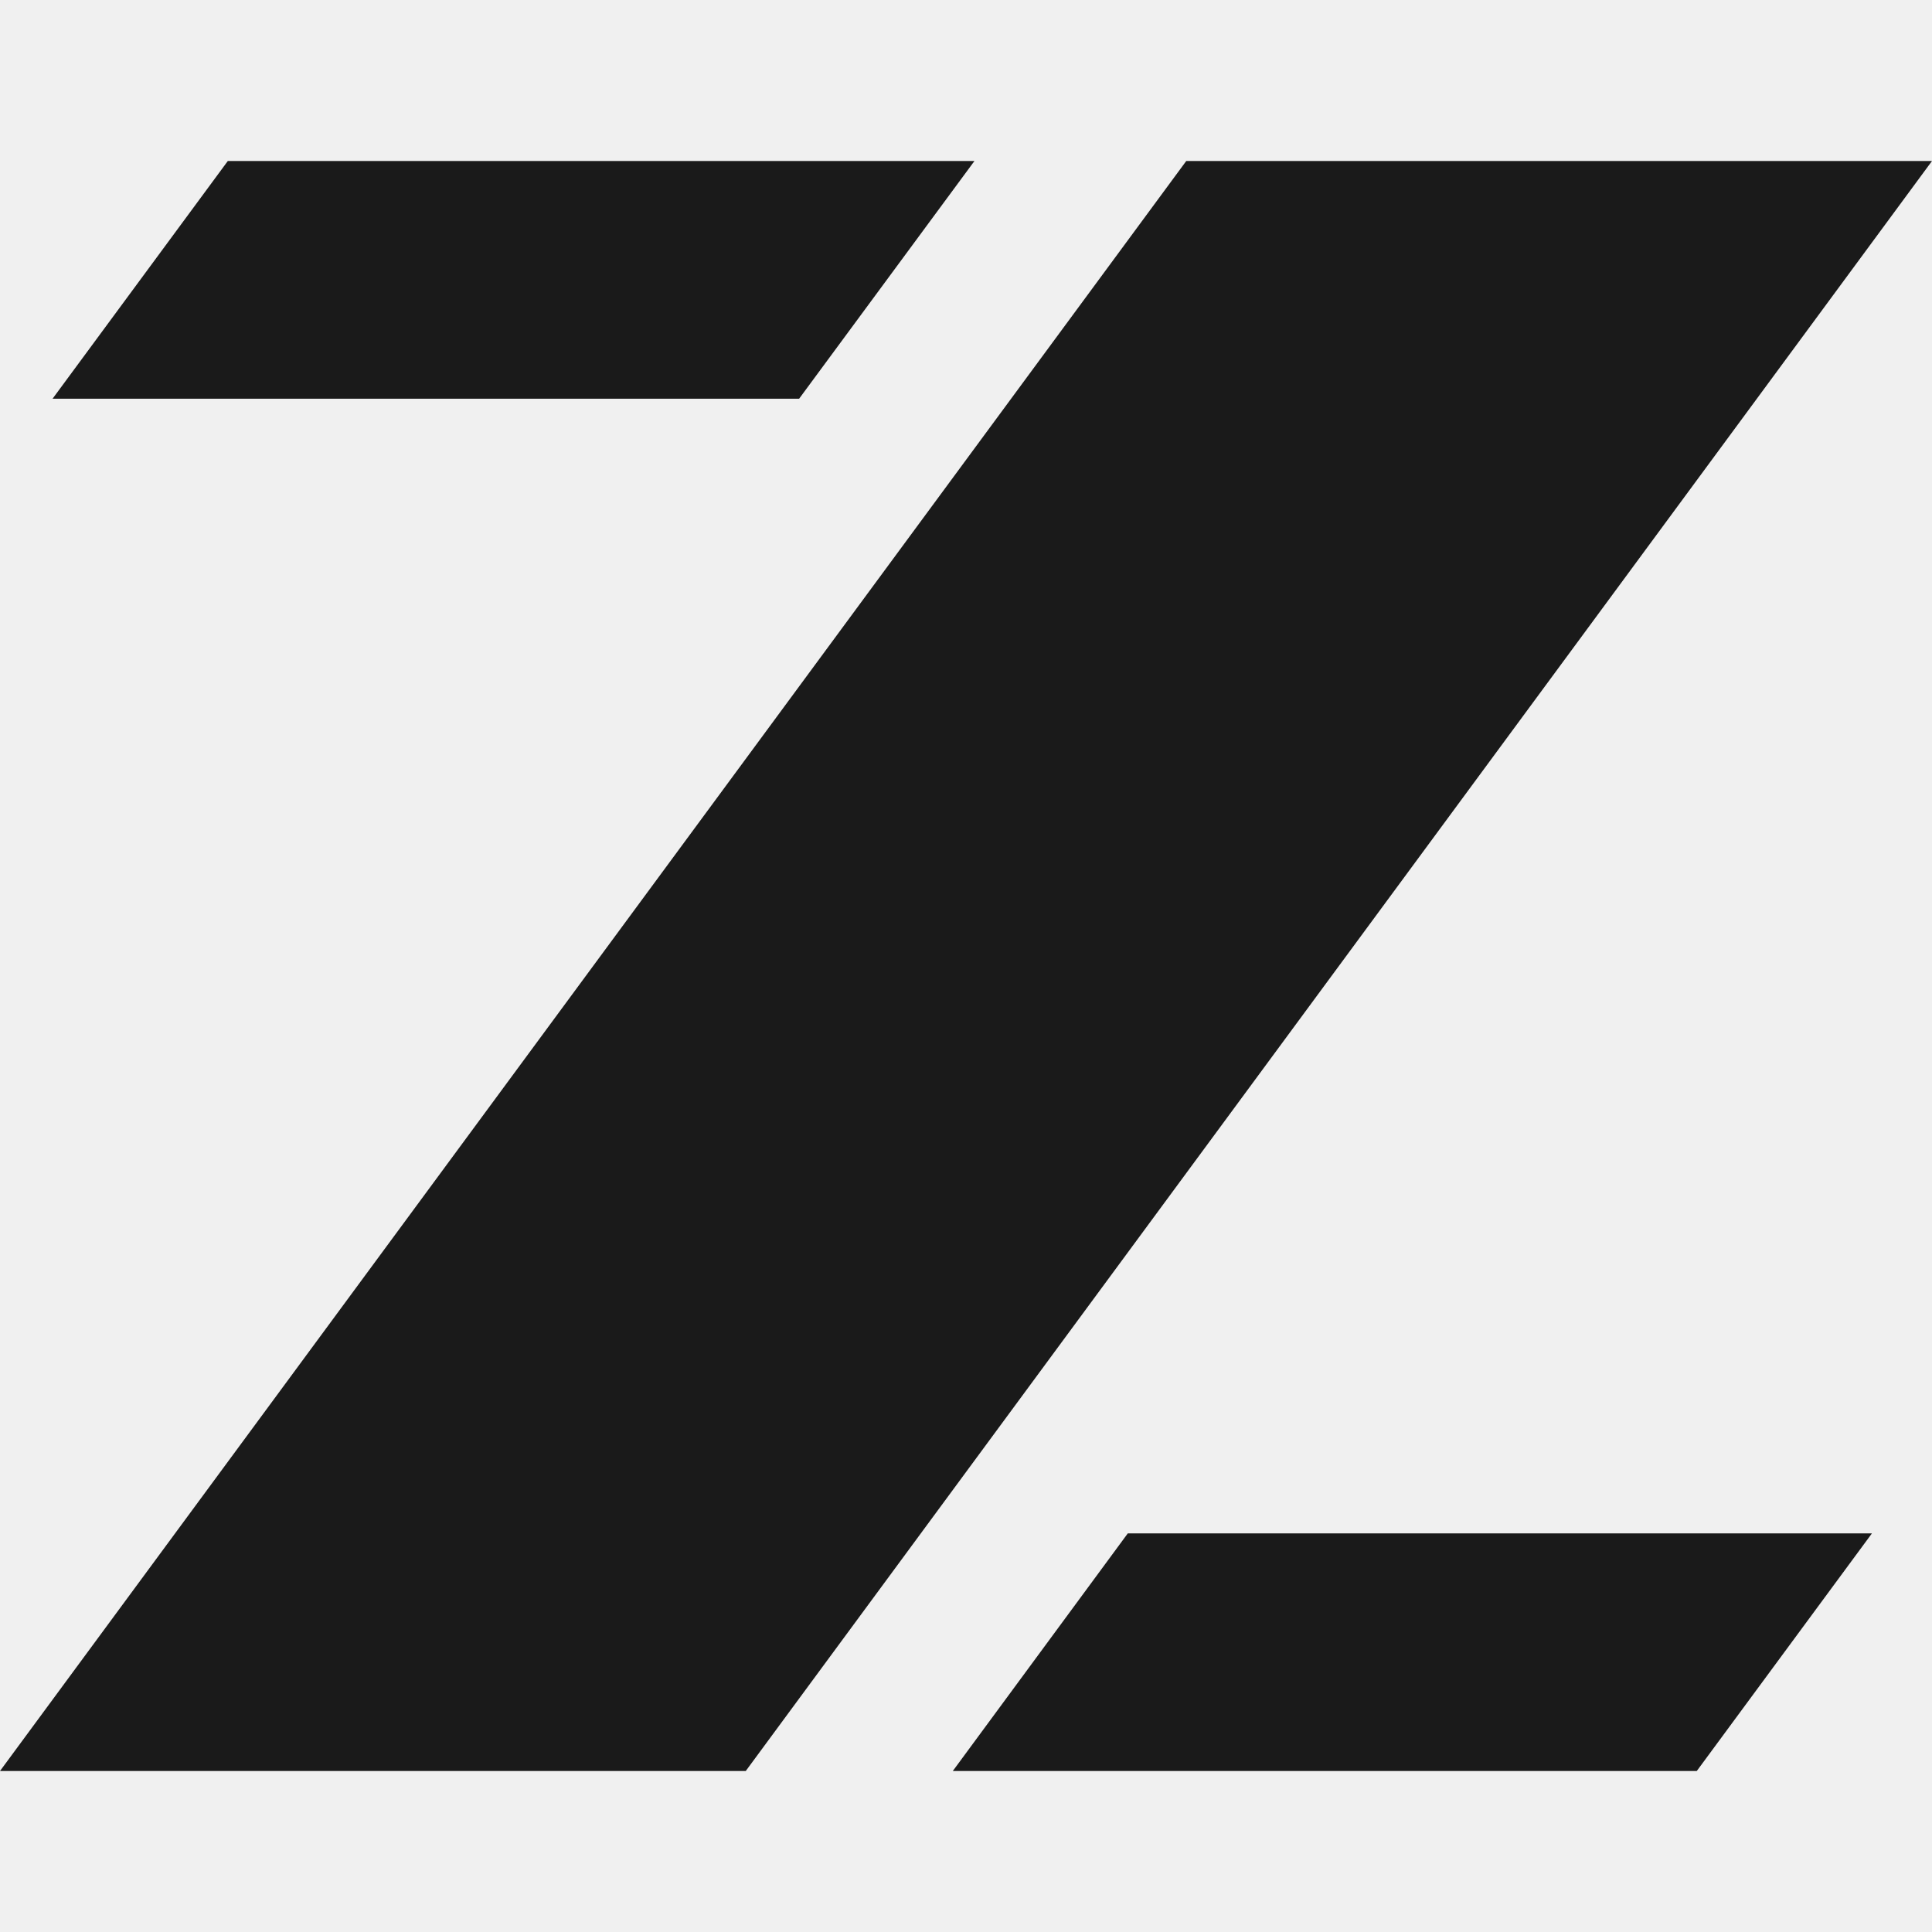
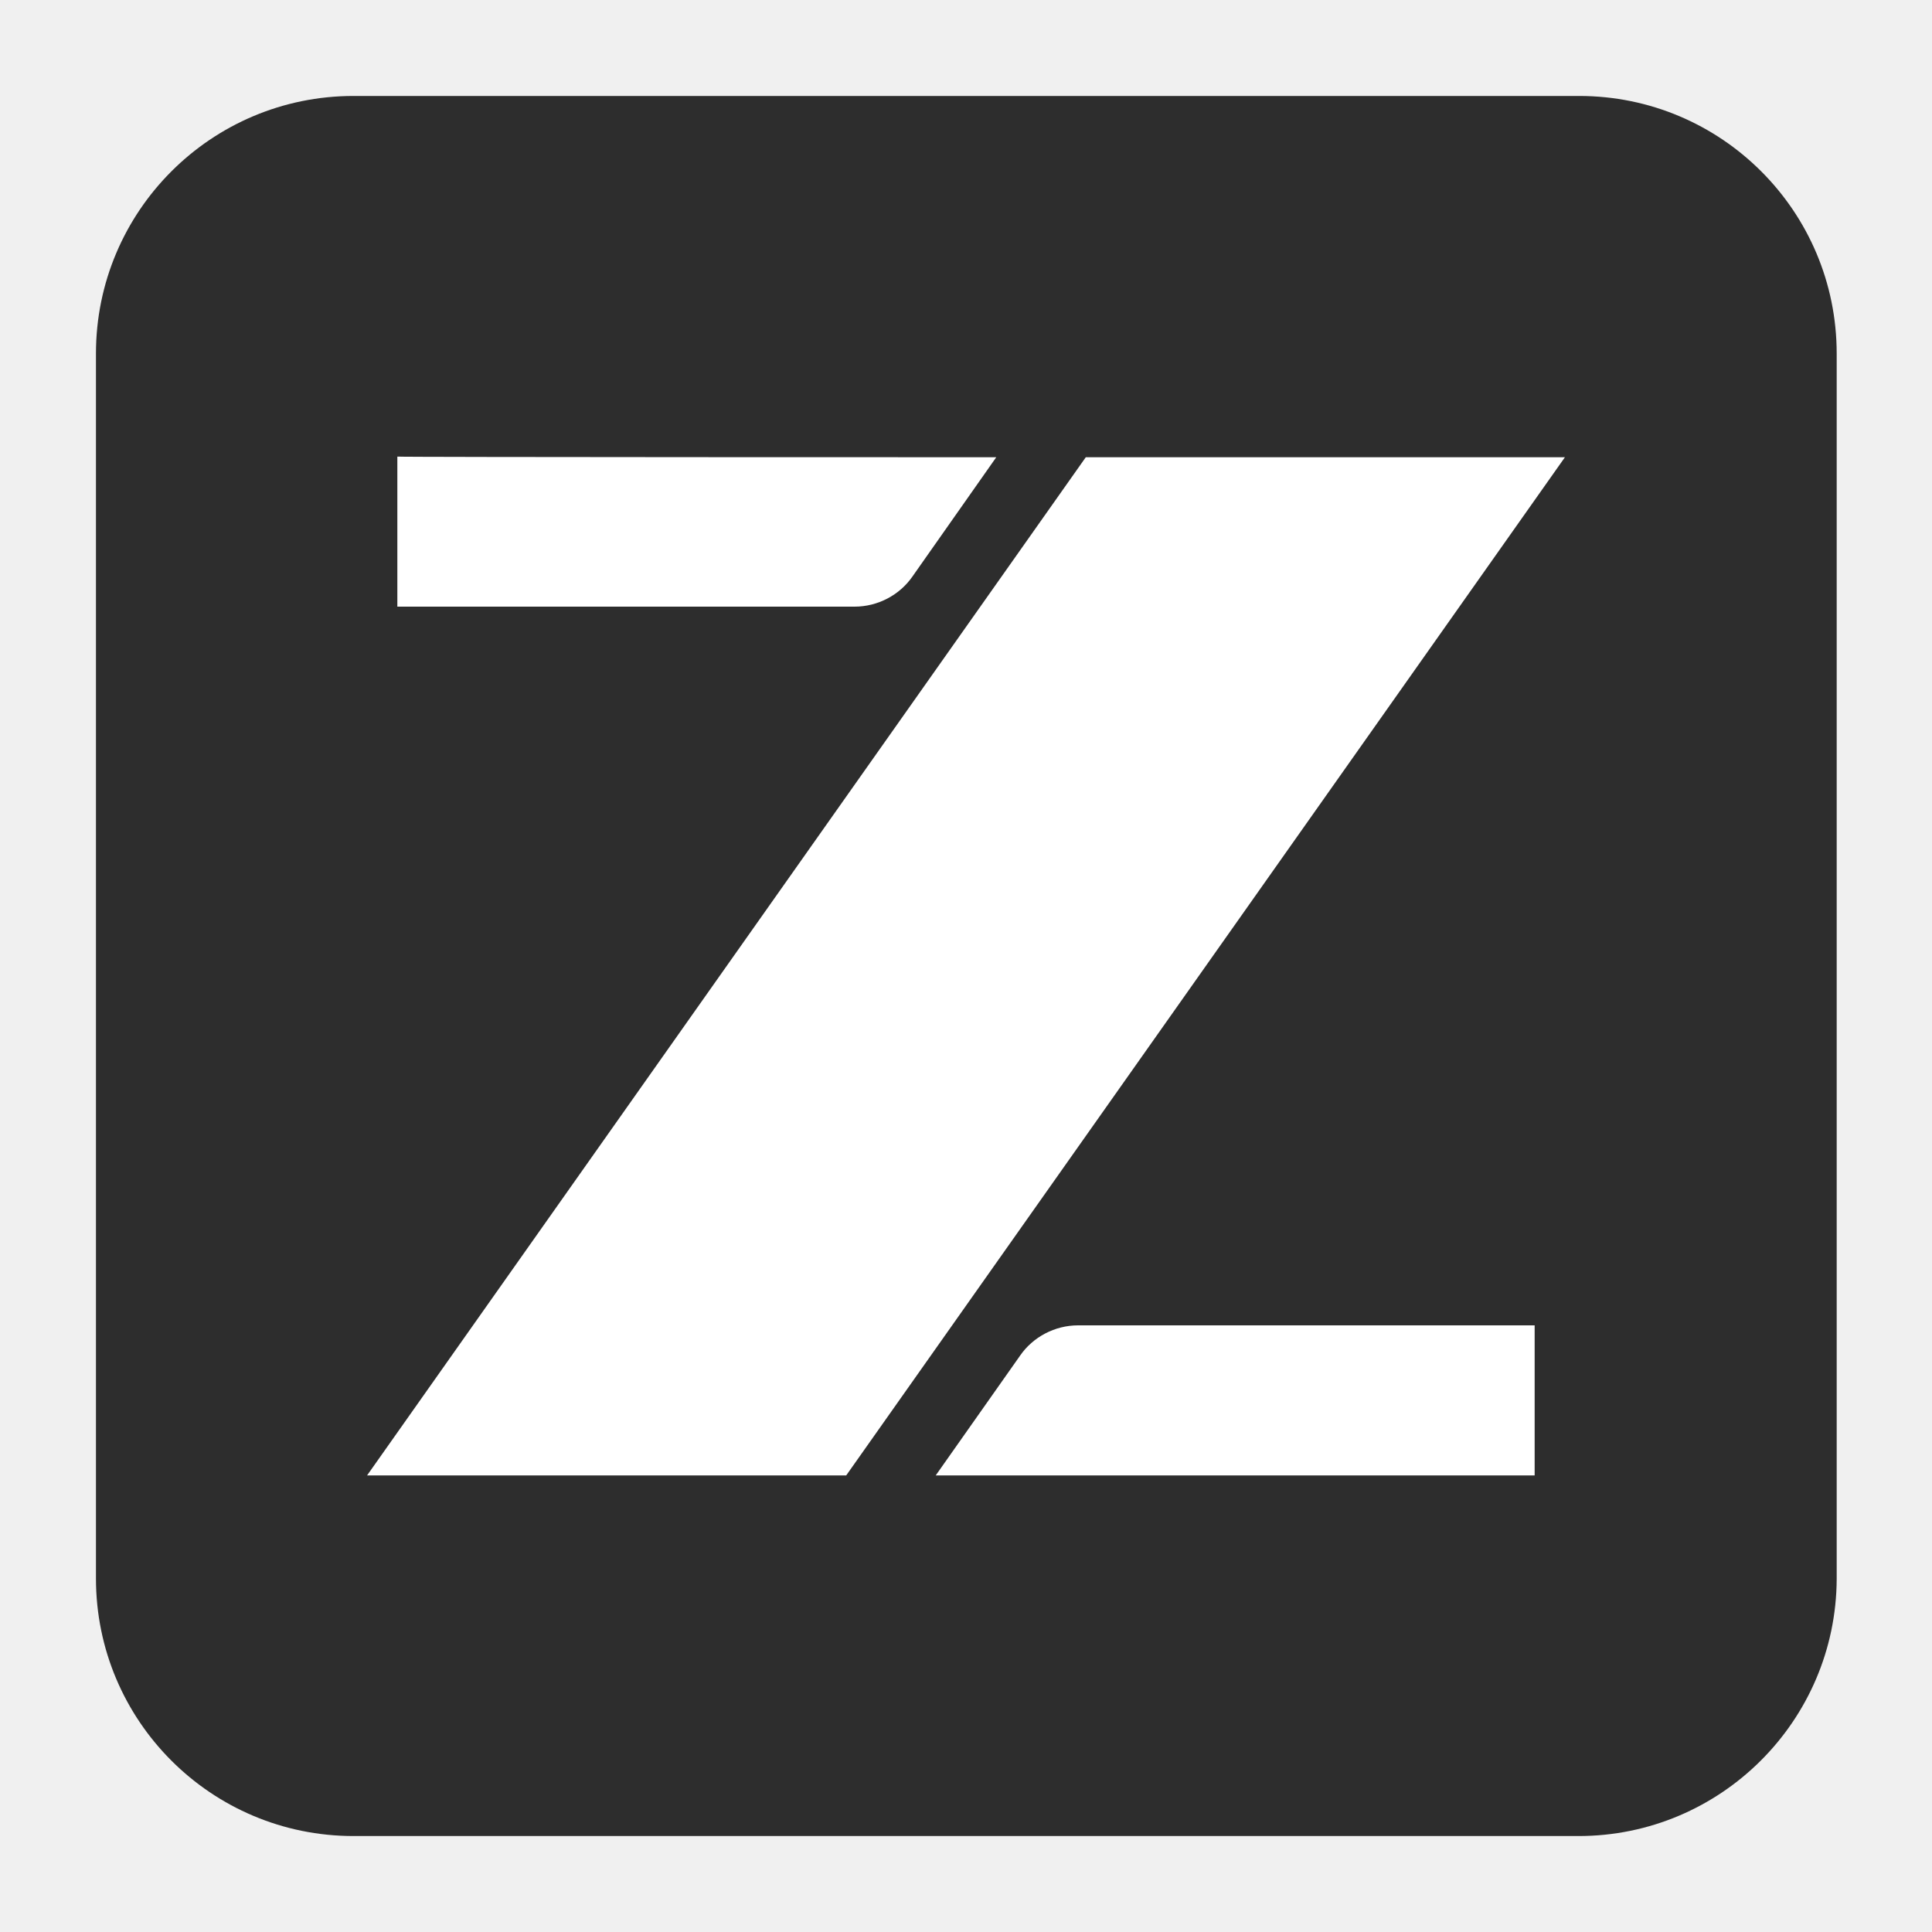
- <svg xmlns="http://www.w3.org/2000/svg" fill="#1A1A1A" fill-rule="evenodd" viewBox="0 0 24 24" width="24" height="24">
-   <path d="M12.105 2L9.927 4.953H.653L2.83 2h9.276zM23.254 19.048L21.078 22h-9.242l2.174-2.952h9.244zM24 2L9.264 22H0L14.736 2H24z" />
+ <svg xmlns="http://www.w3.org/2000/svg" viewBox="0 0 30 30" width="24" height="24">
+   <path fill="#2D2D2D" d="M24.51,28.51H5.49c-2.21,0-4-1.79-4-4V5.49c0-2.21,1.79-4,4-4h19.03c2.21,0,4,1.79,4,4v19.03C28.51,26.72,26.72,28.51,24.51,28.51z" />
+   <g fill="#FFFFFF">
+     <path d="M15.47,7.1l-1.3,1.85c-0.2,0.29-0.54,0.47-0.9,0.47h-7.1V7.09C6.16,7.1,15.47,7.1,15.47,7.1z" />
+     <polygon points="24.3,7.1 13.14,22.91 5.7,22.91 16.86,7.1" />
+     <path d="M14.53,22.91l1.31-1.86c0.2-0.29,0.54-0.47,0.9-0.47h7.09v2.33H14.53z" />
+   </g>
</svg>
